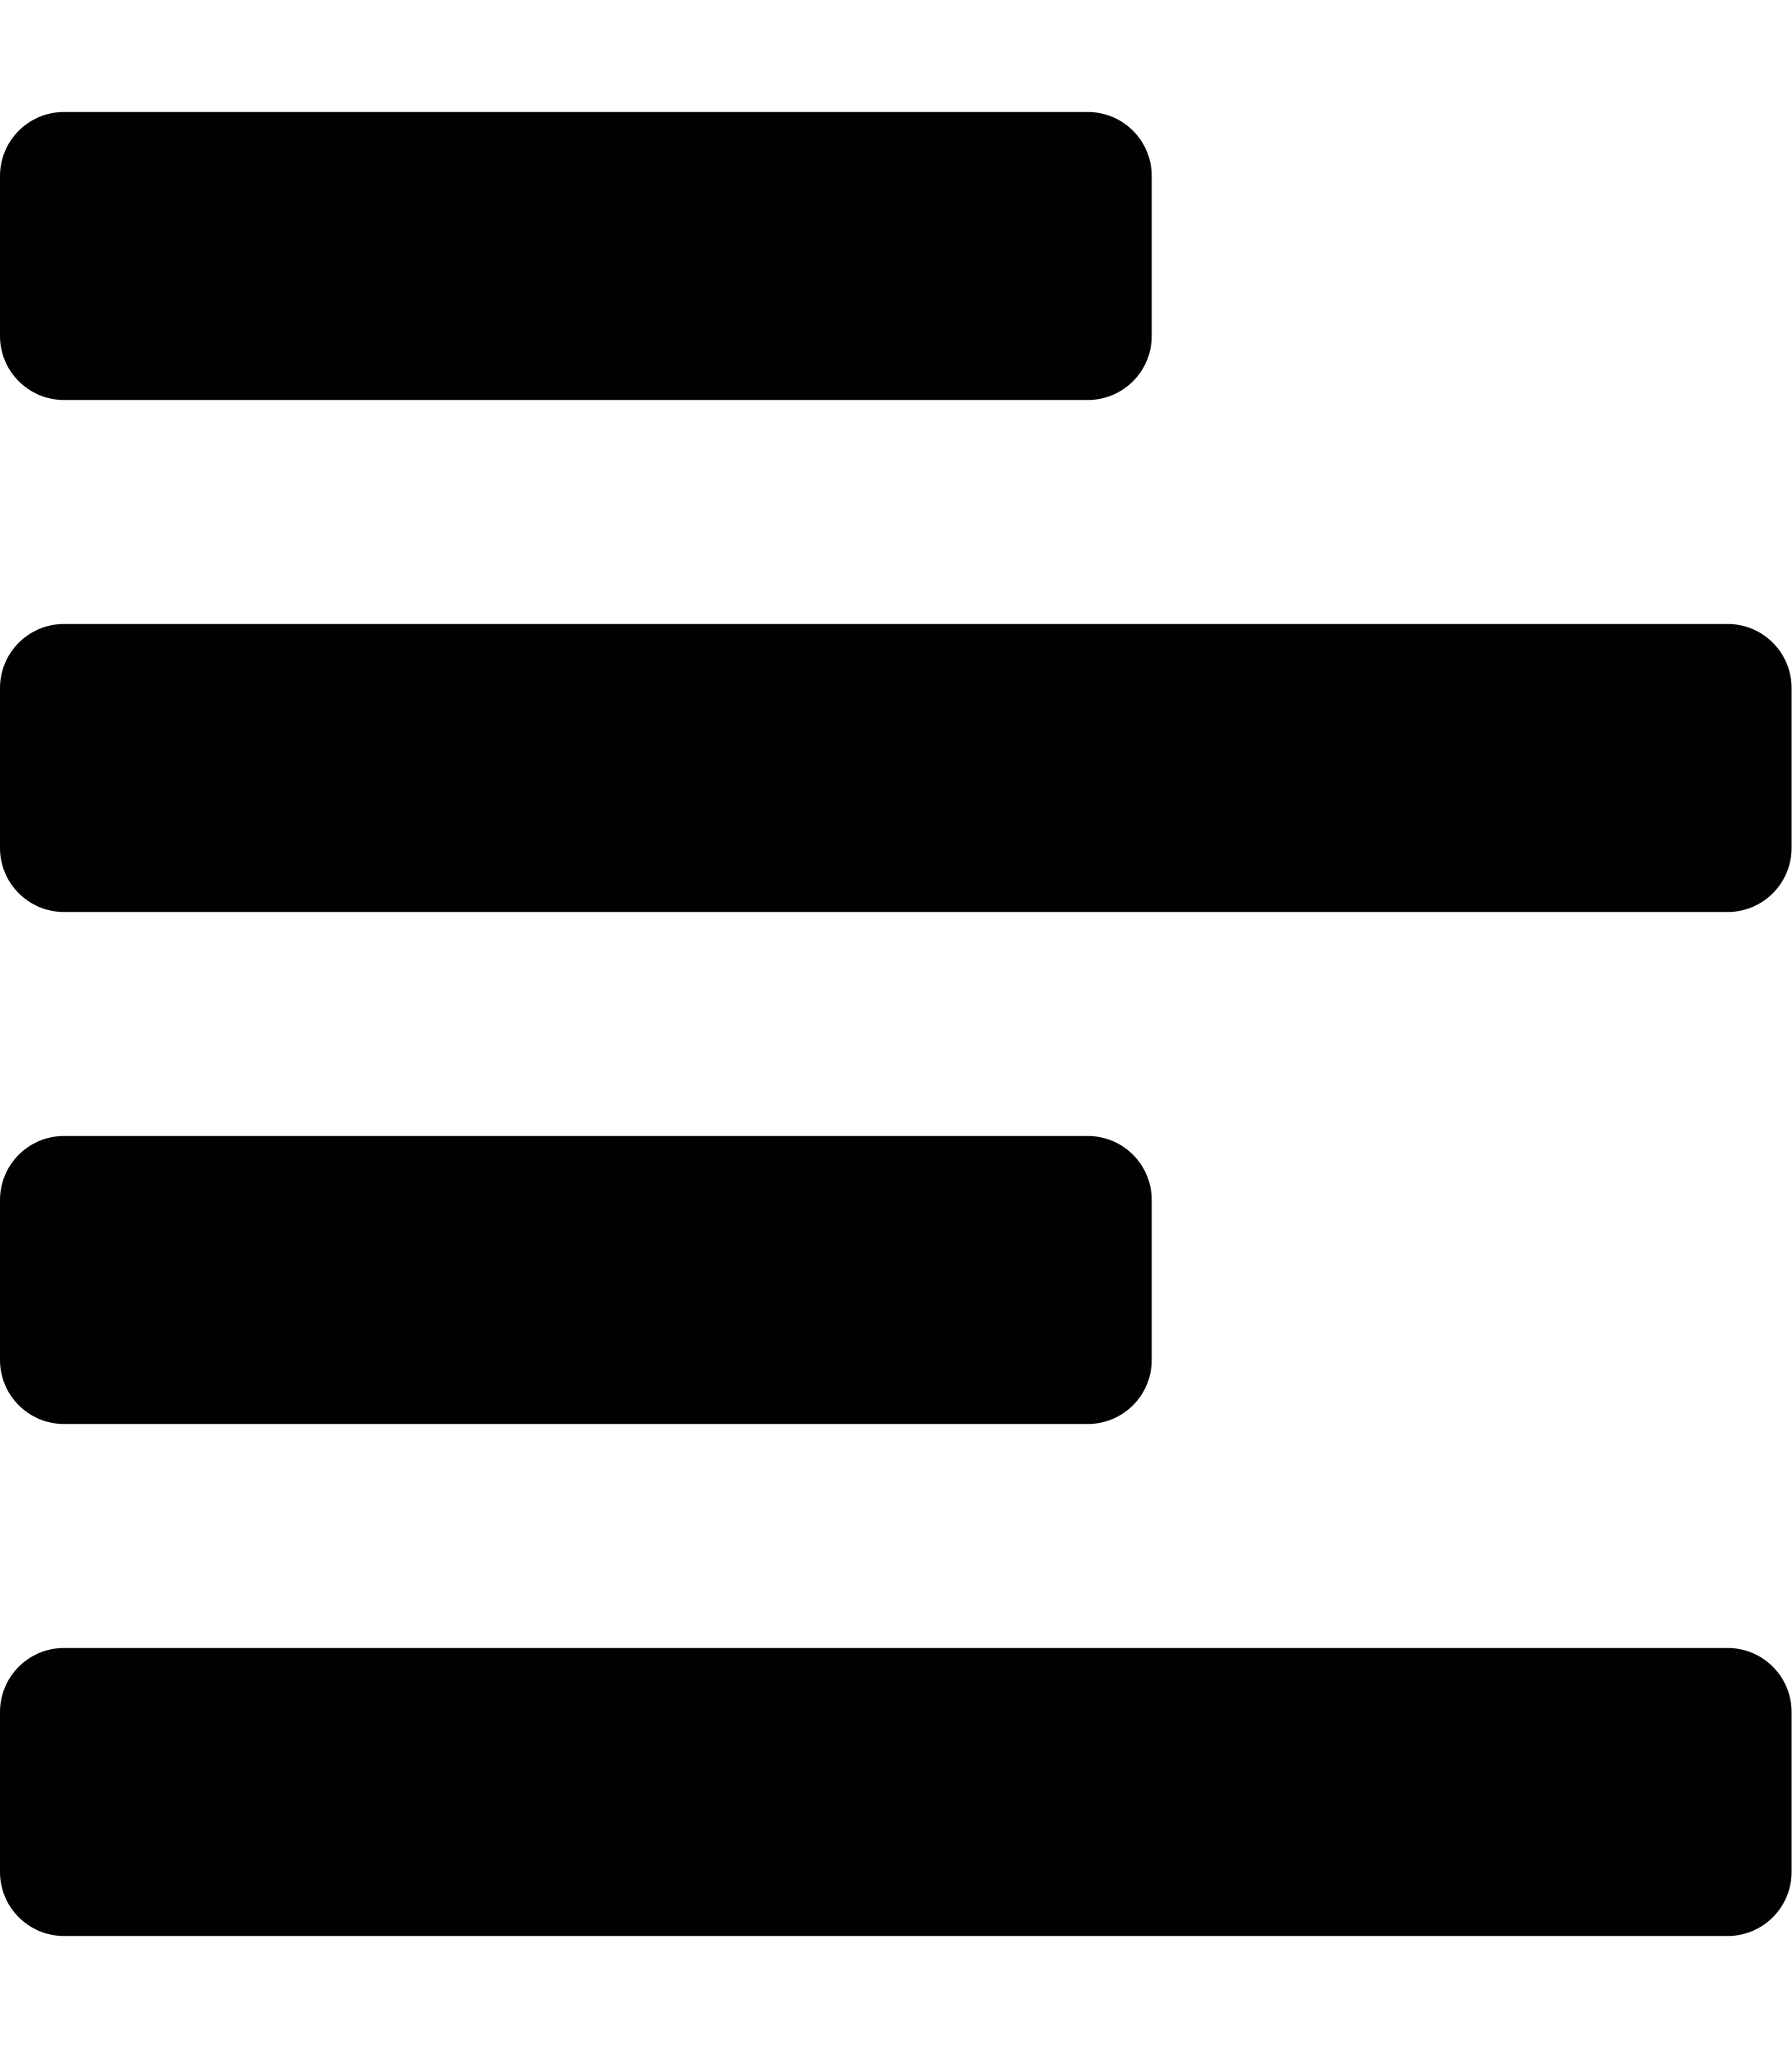
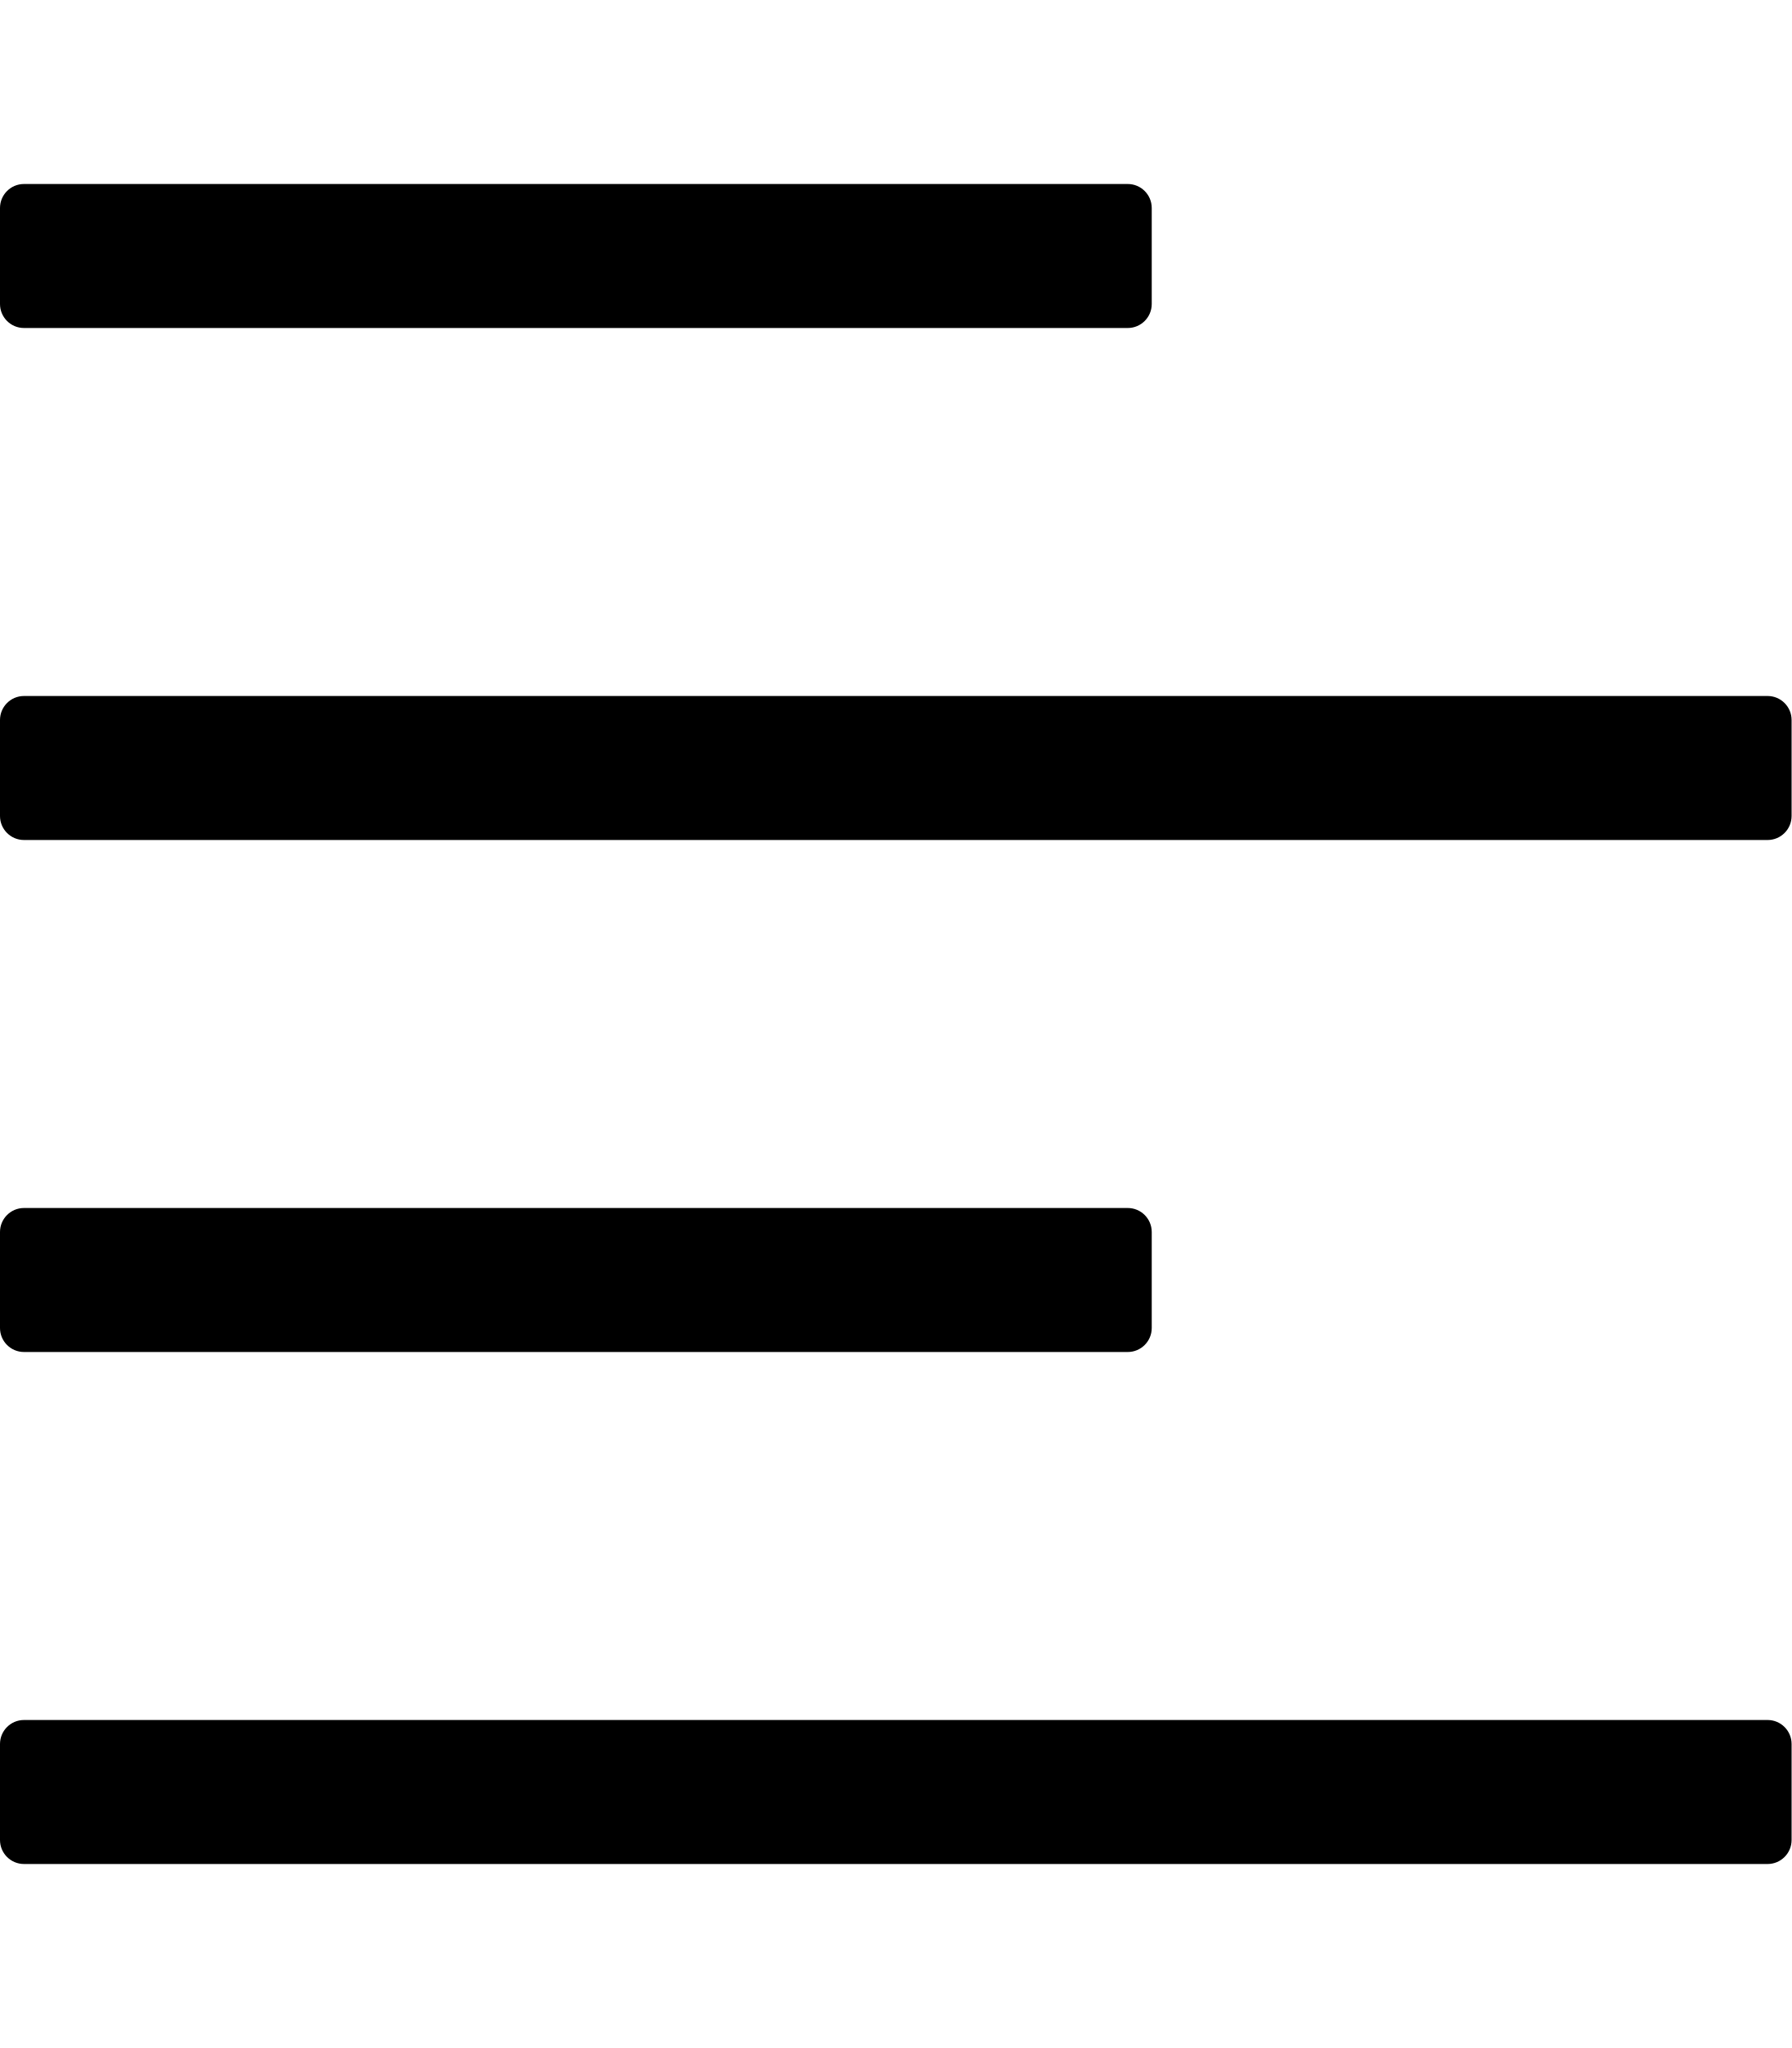
- <svg xmlns="http://www.w3.org/2000/svg" aria-hidden="true" data-prefix="fas" data-icon="align-left" role="img" viewBox="0 0 448 512" class="svg-inline--fa fa-align-left fa-w-14 fa-9x">
-   <path fill="currentColor" d="M288 44v40c0 8.837-7.163 16-16 16H16c-8.837 0-16-7.163-16-16V44c0-8.837 7.163-16 16-16h256c8.837 0 16 7.163 16 16zM0 172v40c0 8.837 7.163 16 16 16h416c8.837 0 16-7.163 16-16v-40c0-8.837-7.163-16-16-16H16c-8.837 0-16 7.163-16 16zm16 312h416c8.837 0 16-7.163 16-16v-40c0-8.837-7.163-16-16-16H16c-8.837 0-16 7.163-16 16v40c0 8.837 7.163 16 16 16zm256-200H16c-8.837 0-16 7.163-16 16v40c0 8.837 7.163 16 16 16h256c8.837 0 16-7.163 16-16v-40c0-8.837-7.163-16-16-16z" class="" />
+ <svg xmlns="http://www.w3.org/2000/svg" aria-hidden="true" data-prefix="fal" data-icon="align-left" role="img" viewBox="0 0 448 512" class="svg-inline--fa fa-align-left fa-w-14 fa-7x">
+   <path fill="currentColor" d="M288 52v24a6 6 0 0 1-6 6H6a6 6 0 0 1-6-6V52a6 6 0 0 1 6-6h276a6 6 0 0 1 6 6zM6 210h436a6 6 0 0 0 6-6v-24a6 6 0 0 0-6-6H6a6 6 0 0 0-6 6v24a6 6 0 0 0 6 6zm0 256h436a6 6 0 0 0 6-6v-24a6 6 0 0 0-6-6H6a6 6 0 0 0-6 6v24a6 6 0 0 0 6 6zm276-164H6a6 6 0 0 0-6 6v24a6 6 0 0 0 6 6h276a6 6 0 0 0 6-6v-24a6 6 0 0 0-6-6z" class="" />
</svg>
